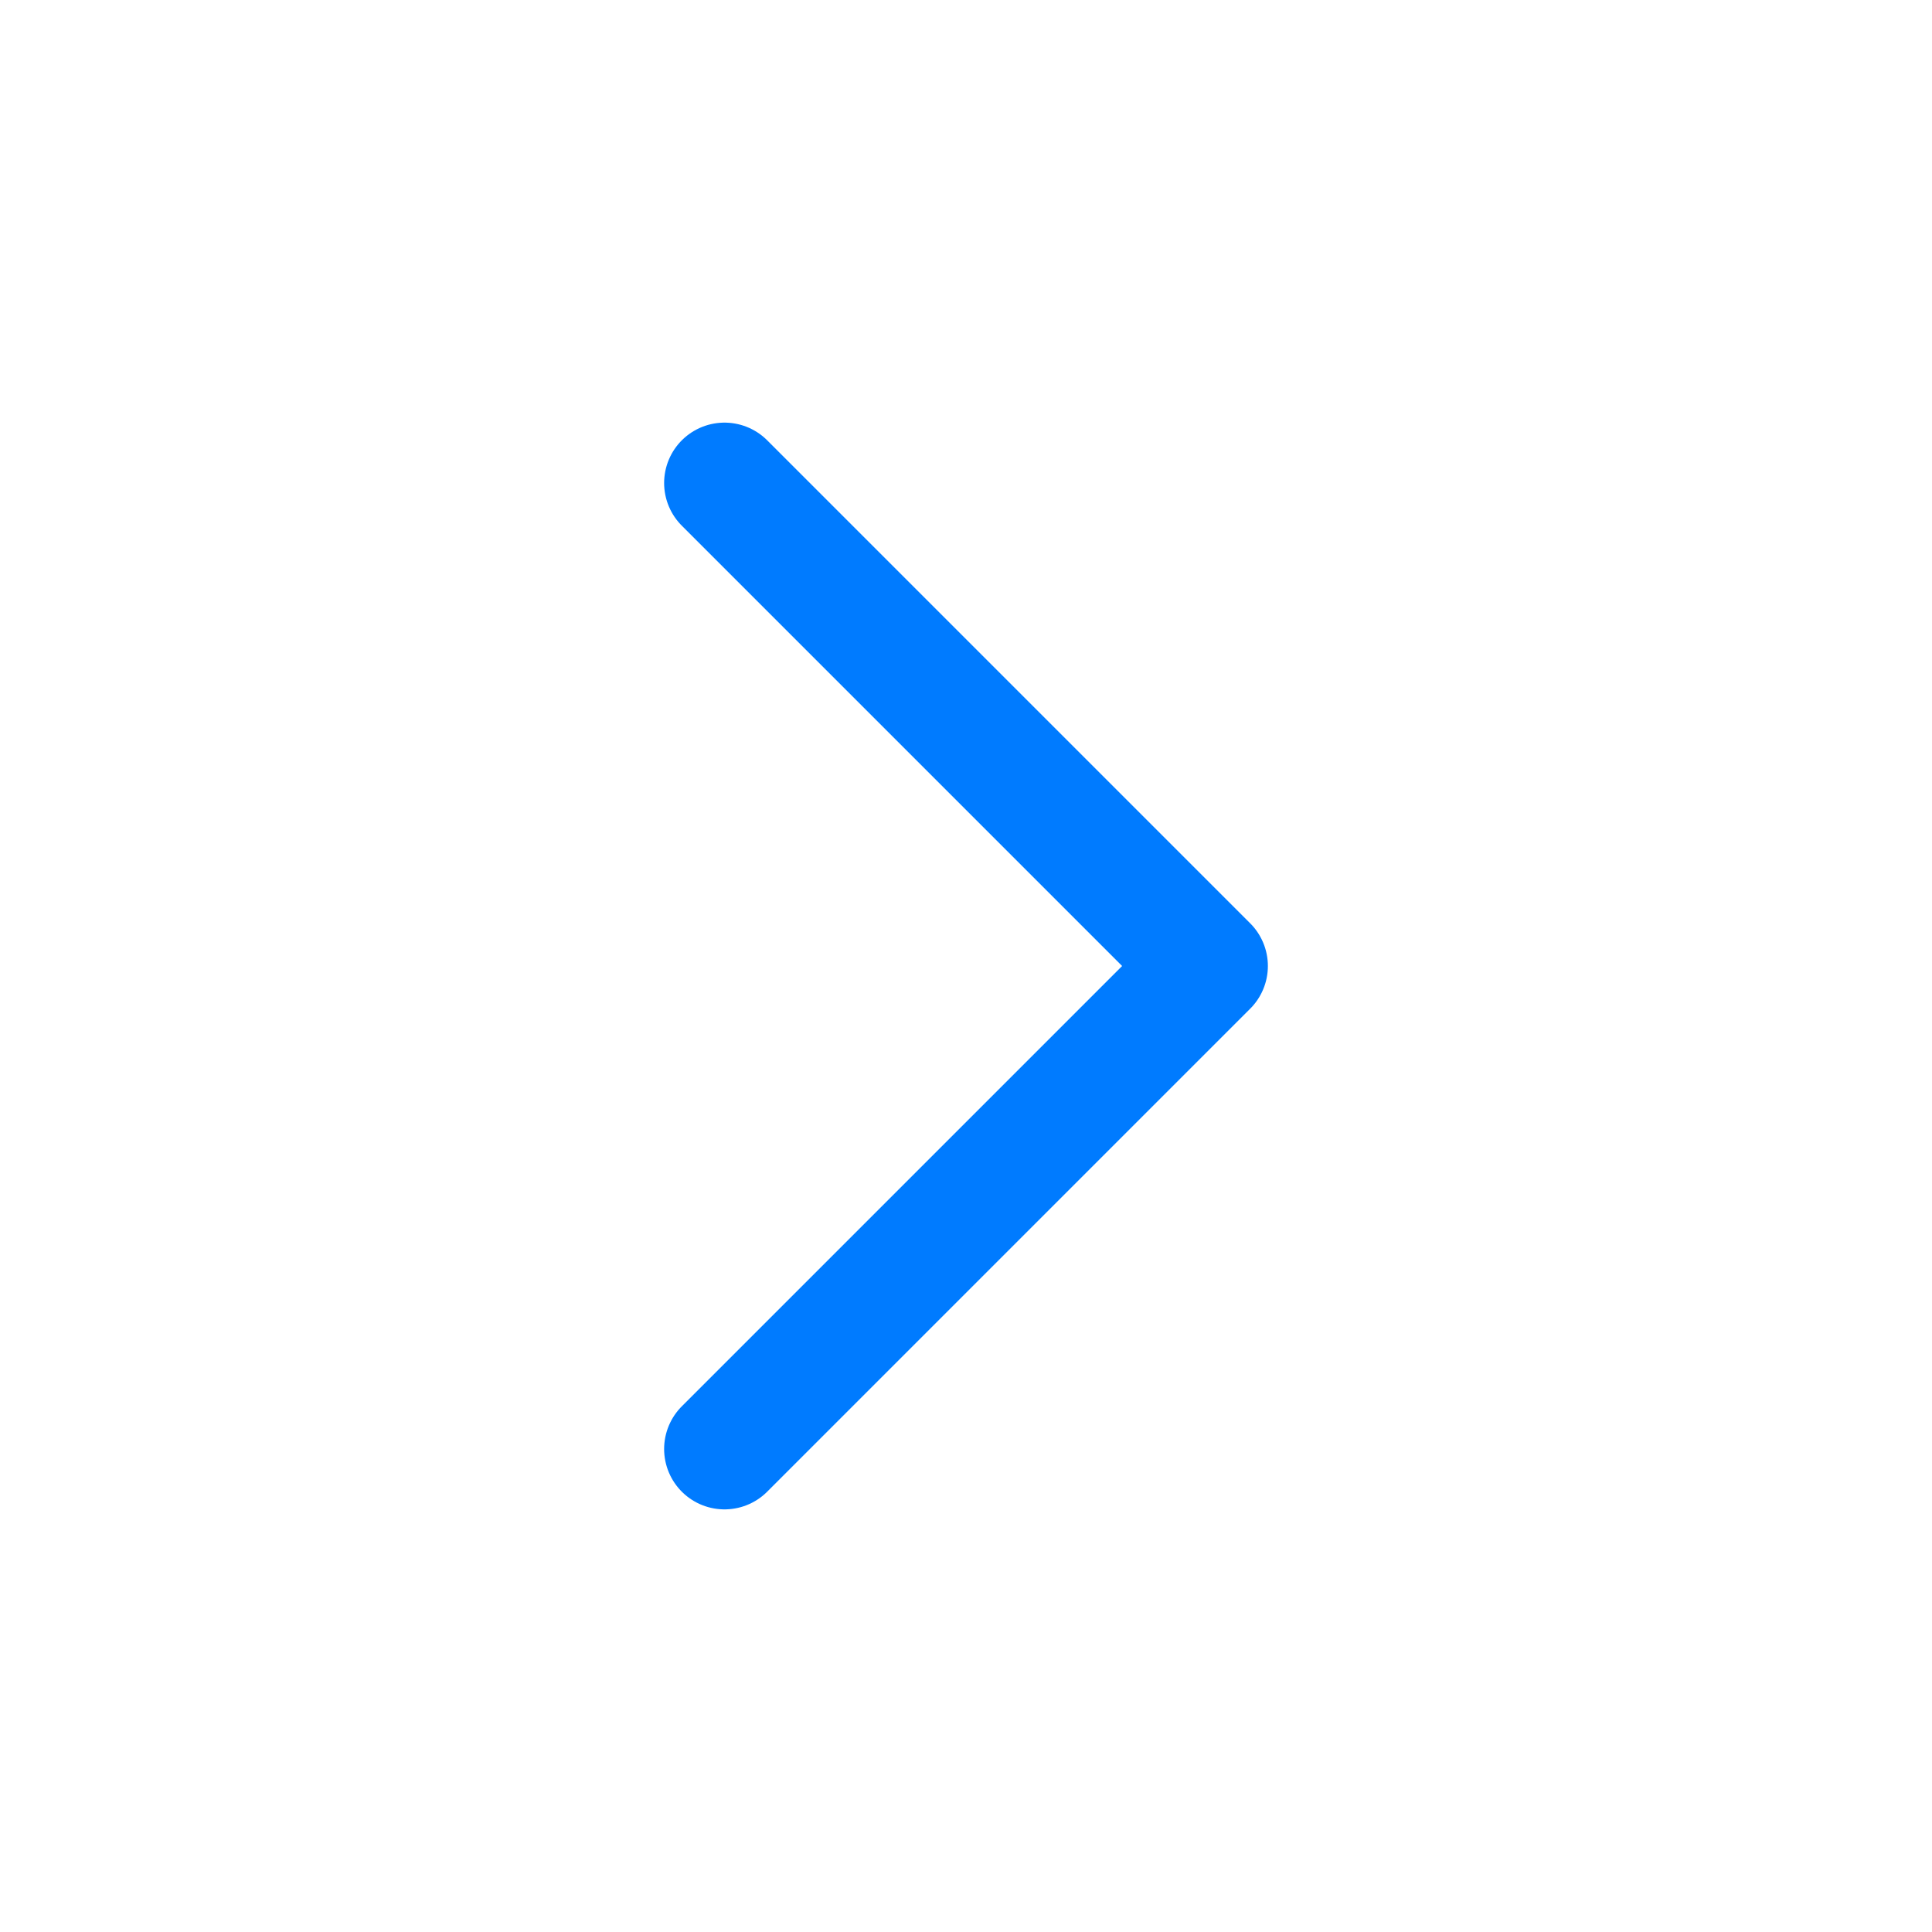
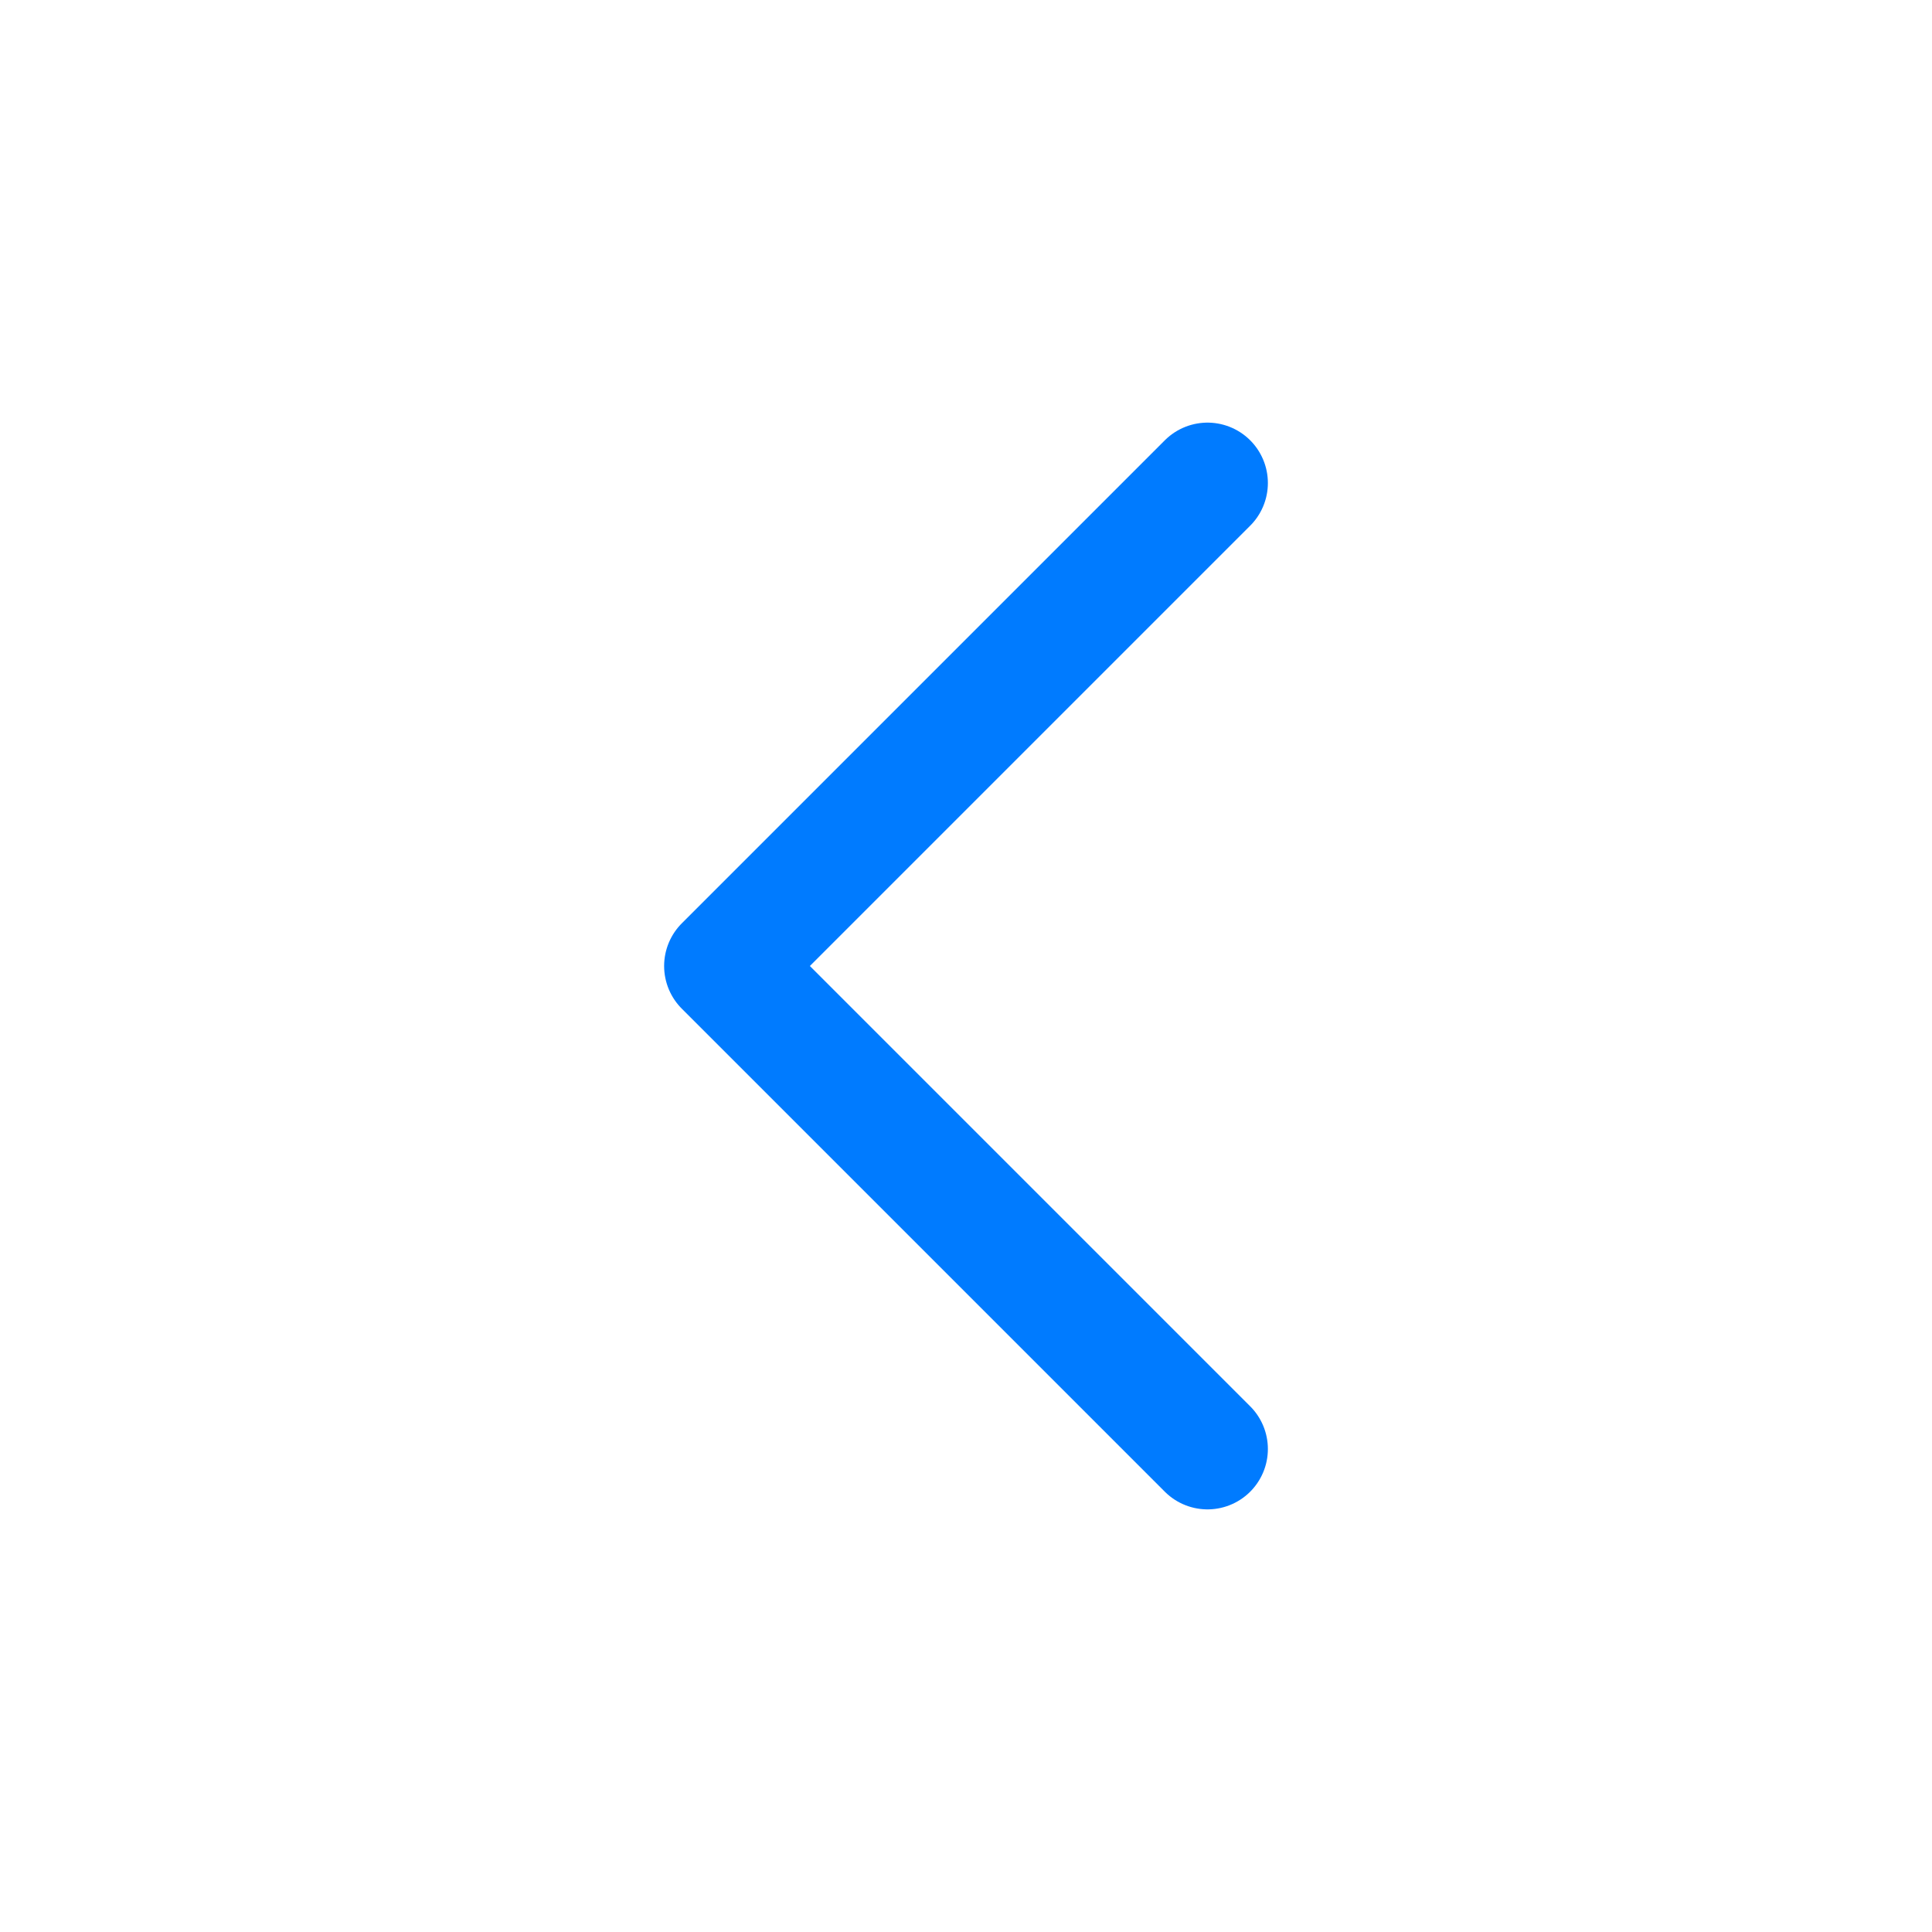
<svg xmlns="http://www.w3.org/2000/svg" width="24" height="24" viewBox="0 0 24 24" fill="none">
-   <path d="M9 18L15 12L9 6" stroke="#007BFF" stroke-width="1.5" stroke-linecap="round" stroke-linejoin="round" />
+   <path d="M15 18L9 12L15 6" stroke="#007BFF" stroke-width="1.5" stroke-linecap="round" stroke-linejoin="round" />
</svg>
